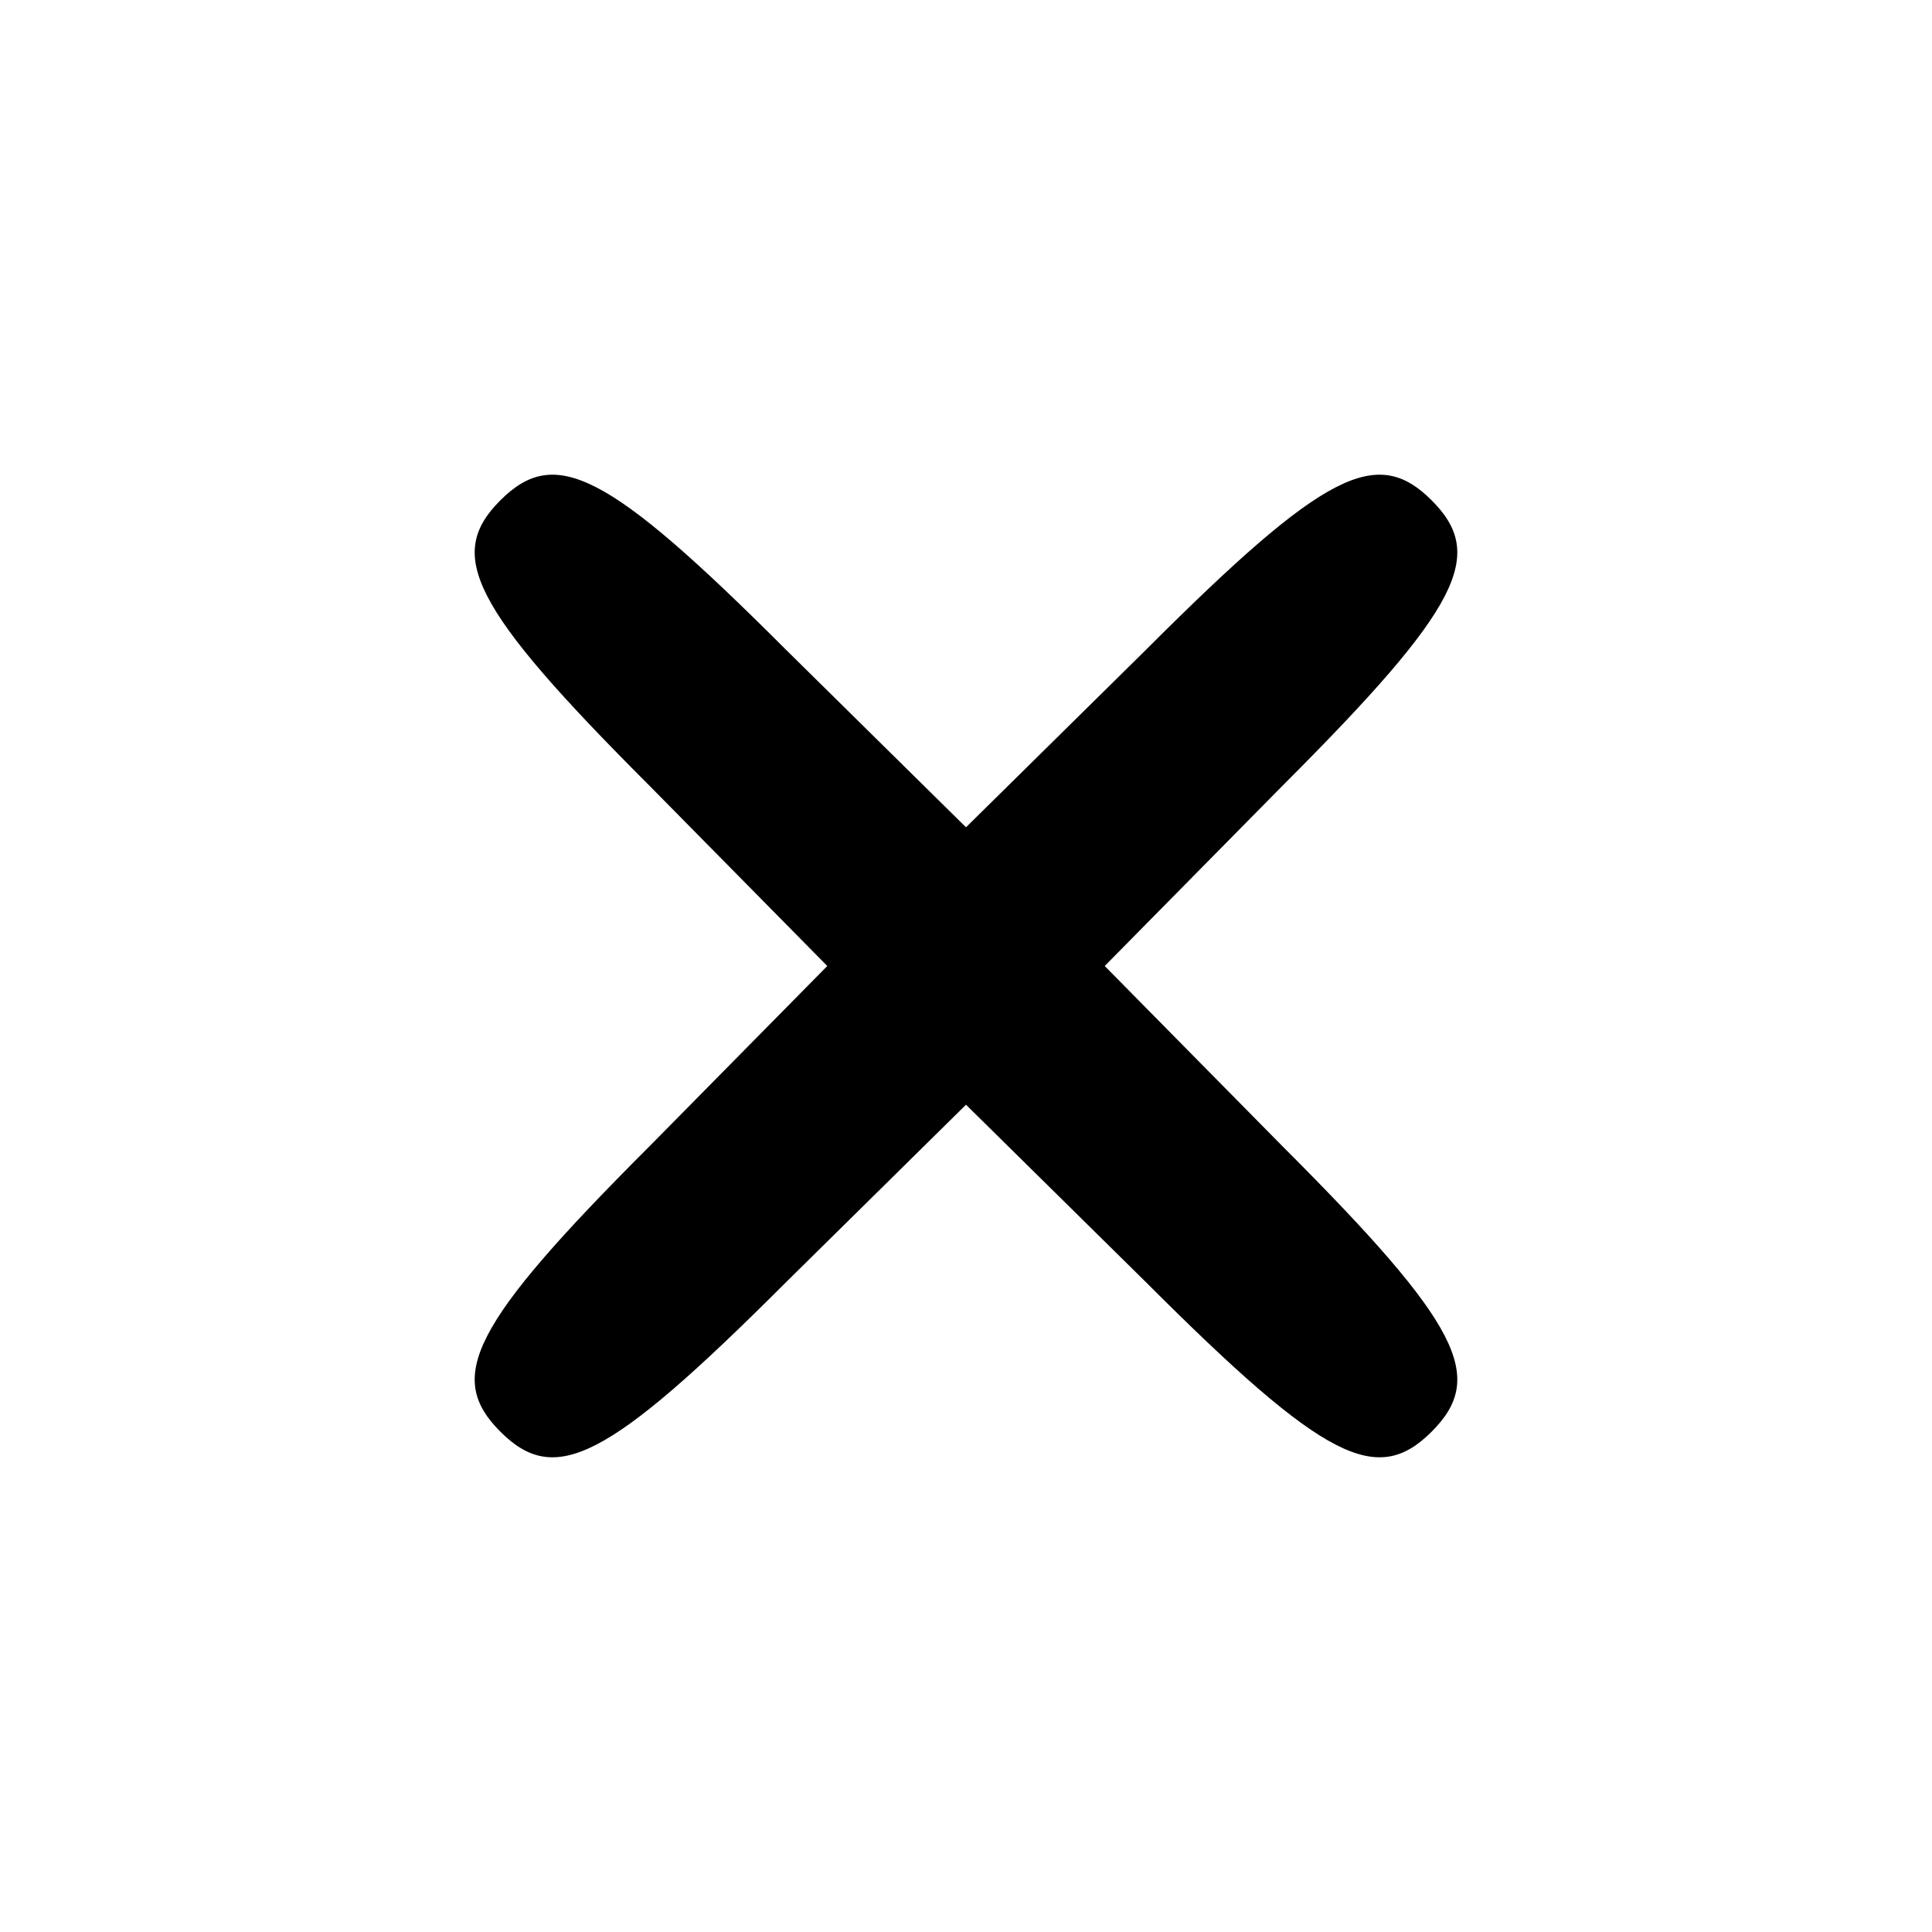
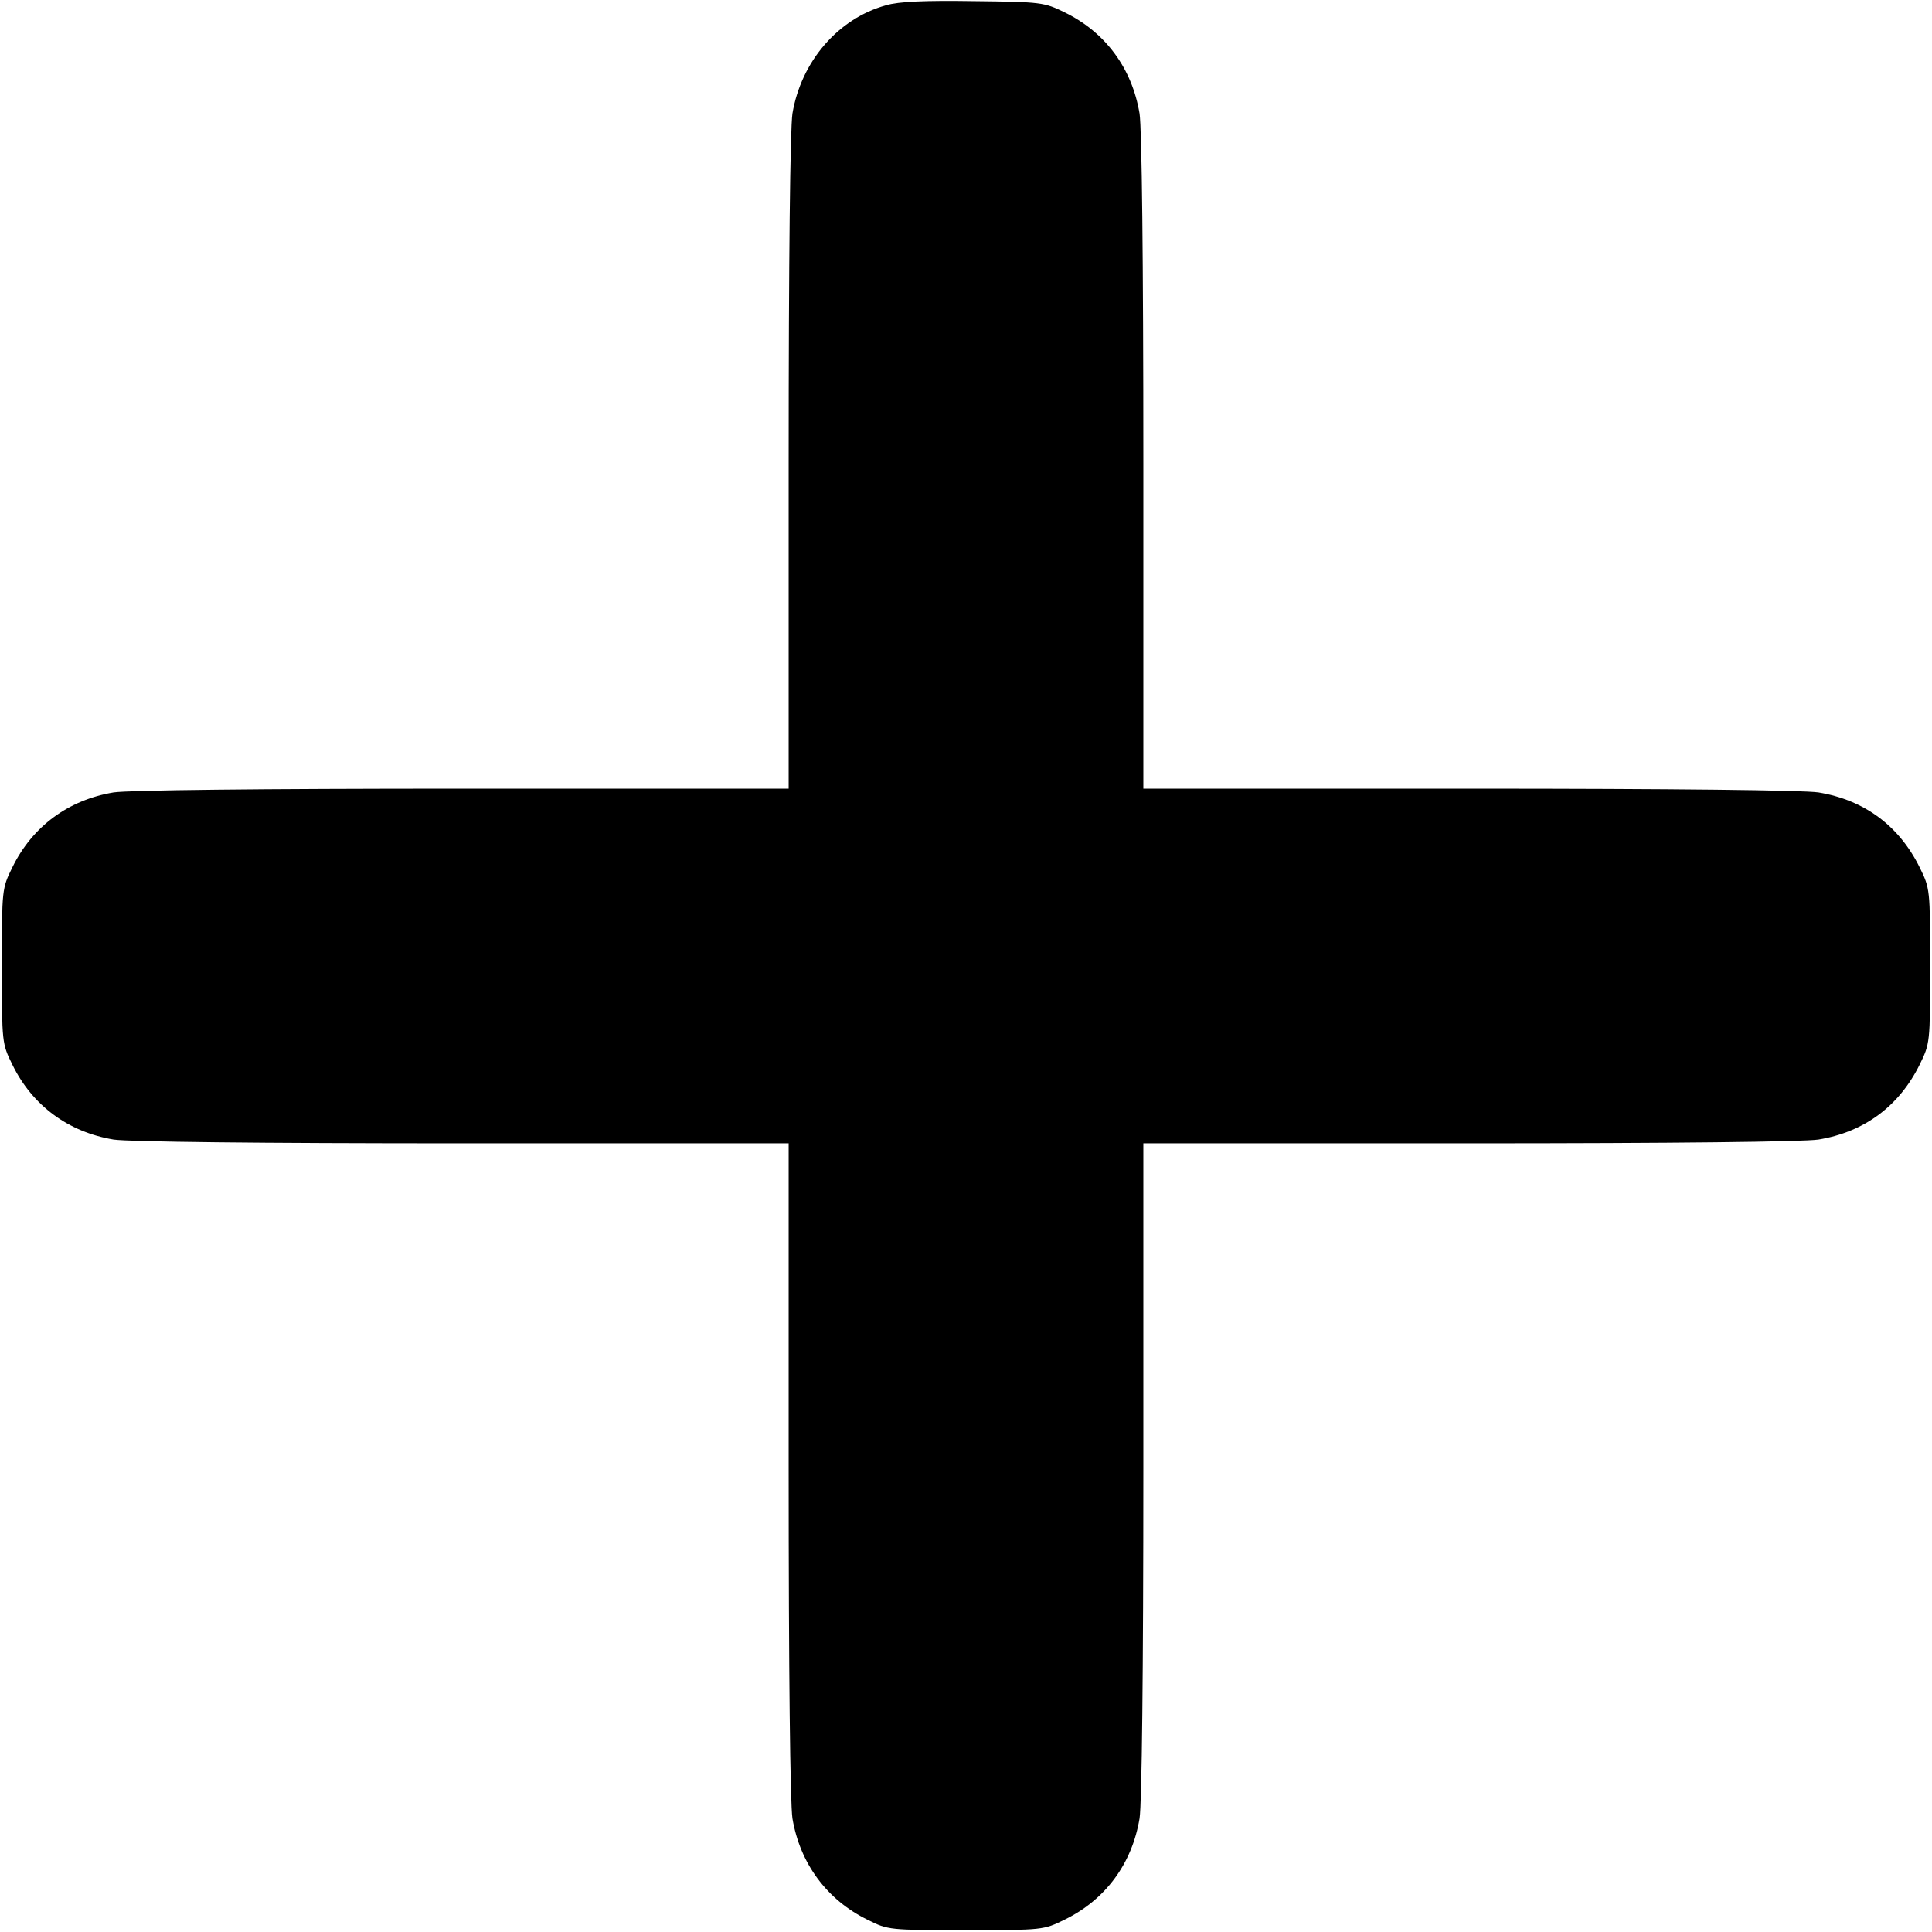
- <svg xmlns="http://www.w3.org/2000/svg" version="1.0" width="78pt" height="78pt" viewBox="0 0 78 78" preserveAspectRatio="xMidYMid meet">
-   <g transform="translate(0,78) scale(0.1,-0.1)" fill="#000000" stroke="none">
-     <path d="M202 578 c-22 -22 -12 -43 60 -115 l72 -73 -72 -73 c-72 -72 -82 -93 -60 -115 22 -22 43 -12 115 60 l73 72 73 -72 c72 -72 93 -82 115 -60 22 22 12 43 -60 115 l-72 73 72 73 c72 72 82 93 60 115 -22 22 -43 12 -115 -60 l-73 -72 -73 72 c-72 72 -93 82 -115 60z" />
+ <svg xmlns="http://www.w3.org/2000/svg" version="1.0" width="512pt" height="512pt" viewBox="0 0 512 512" preserveAspectRatio="xMidYMid meet">
+   <g transform="translate(0,512) scale(0.1,-0.1)" fill="#000000" stroke="none">
+     <path d="M2348 5106 c-127 -35 -225 -149 -248 -287 -6 -41 -10 -382 -10 -926 l0 -863 -862 0 c-545 0 -886 -4 -927 -10 -120 -20 -215 -90 -268 -198 -28 -57 -28 -58 -28 -262 0 -204 0 -205 28 -262 53 -108 148 -178 268 -198 41 -6 382 -10 927 -10 l862 0 0 -862 c0 -545 4 -886 10 -927 20 -119 91 -216 200 -269 54 -27 57 -27 260 -27 204 0 205 0 262 28 108 53 178 148 198 268 6 41 10 382 10 927 l0 862 863 0 c544 0 885 4 926 10 122 20 214 89 268 198 28 57 28 58 28 262 0 204 0 205 -28 262 -54 109 -146 178 -268 198 -41 6 -382 10 -926 10 l-863 0 0 863 c0 544 -4 885 -10 926 -20 120 -90 215 -198 268 -55 27 -62 28 -242 30 -128 2 -199 -1 -232 -11z" />
  </g>
</svg>
